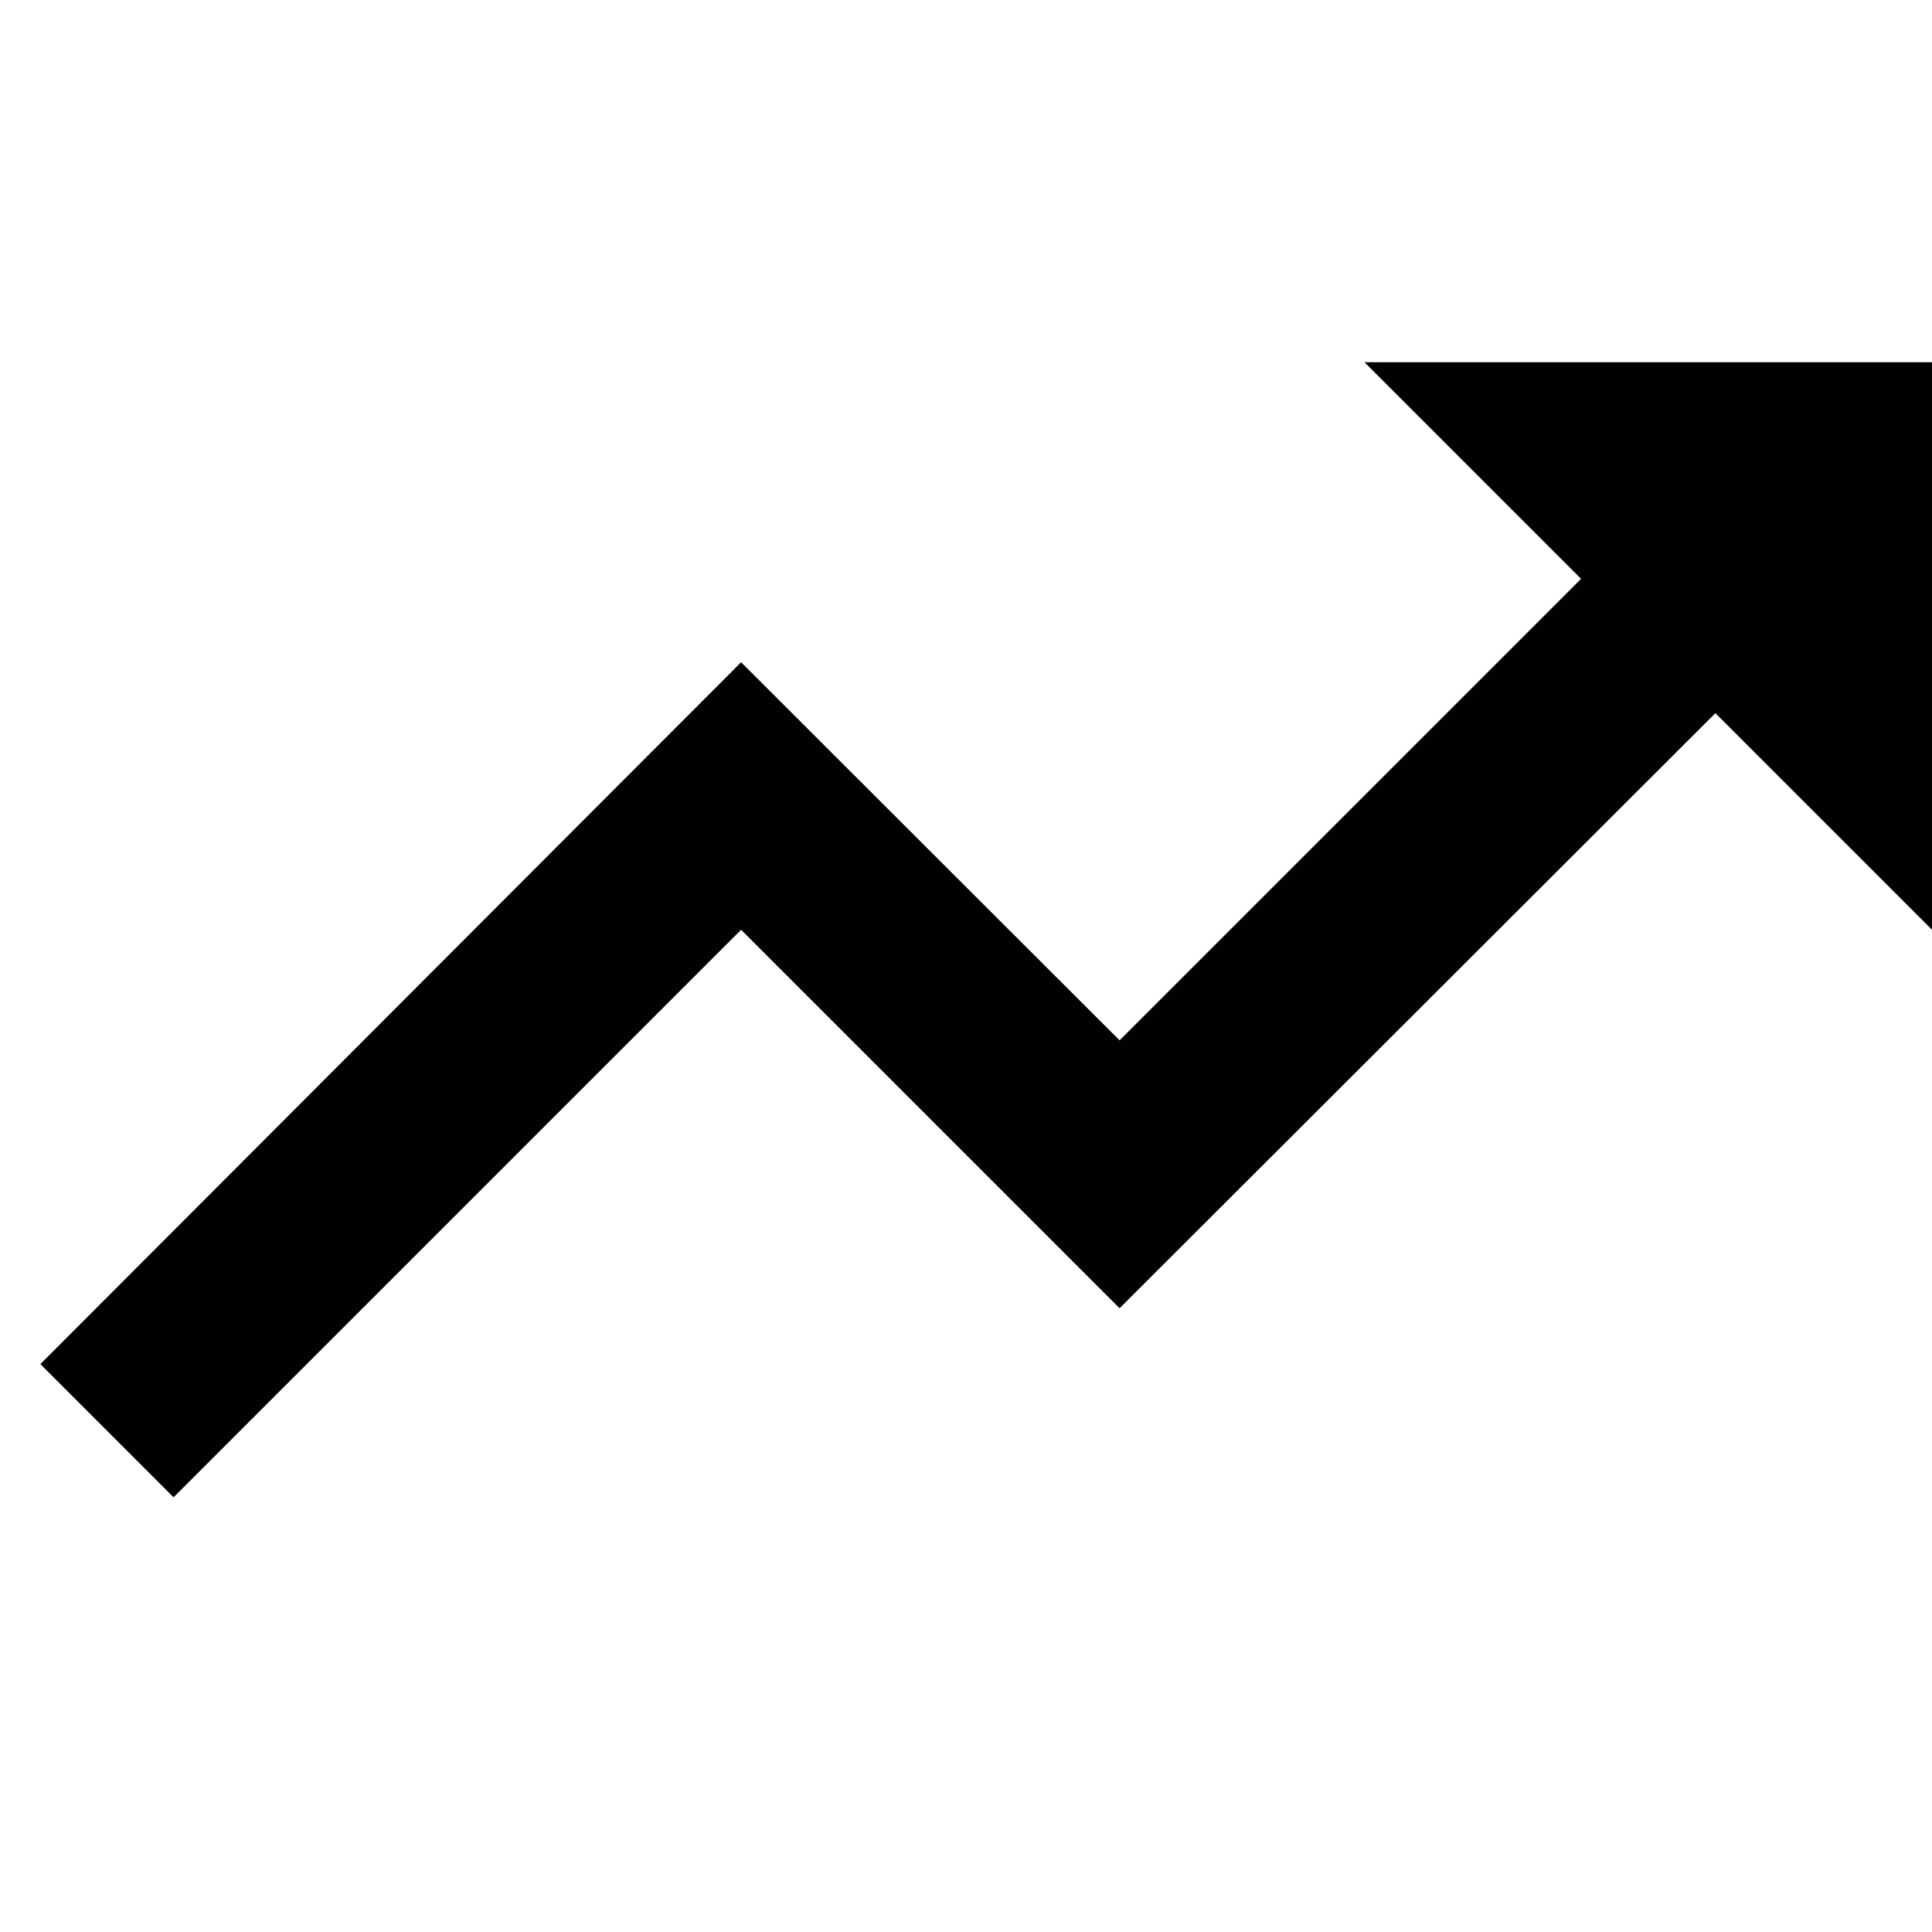
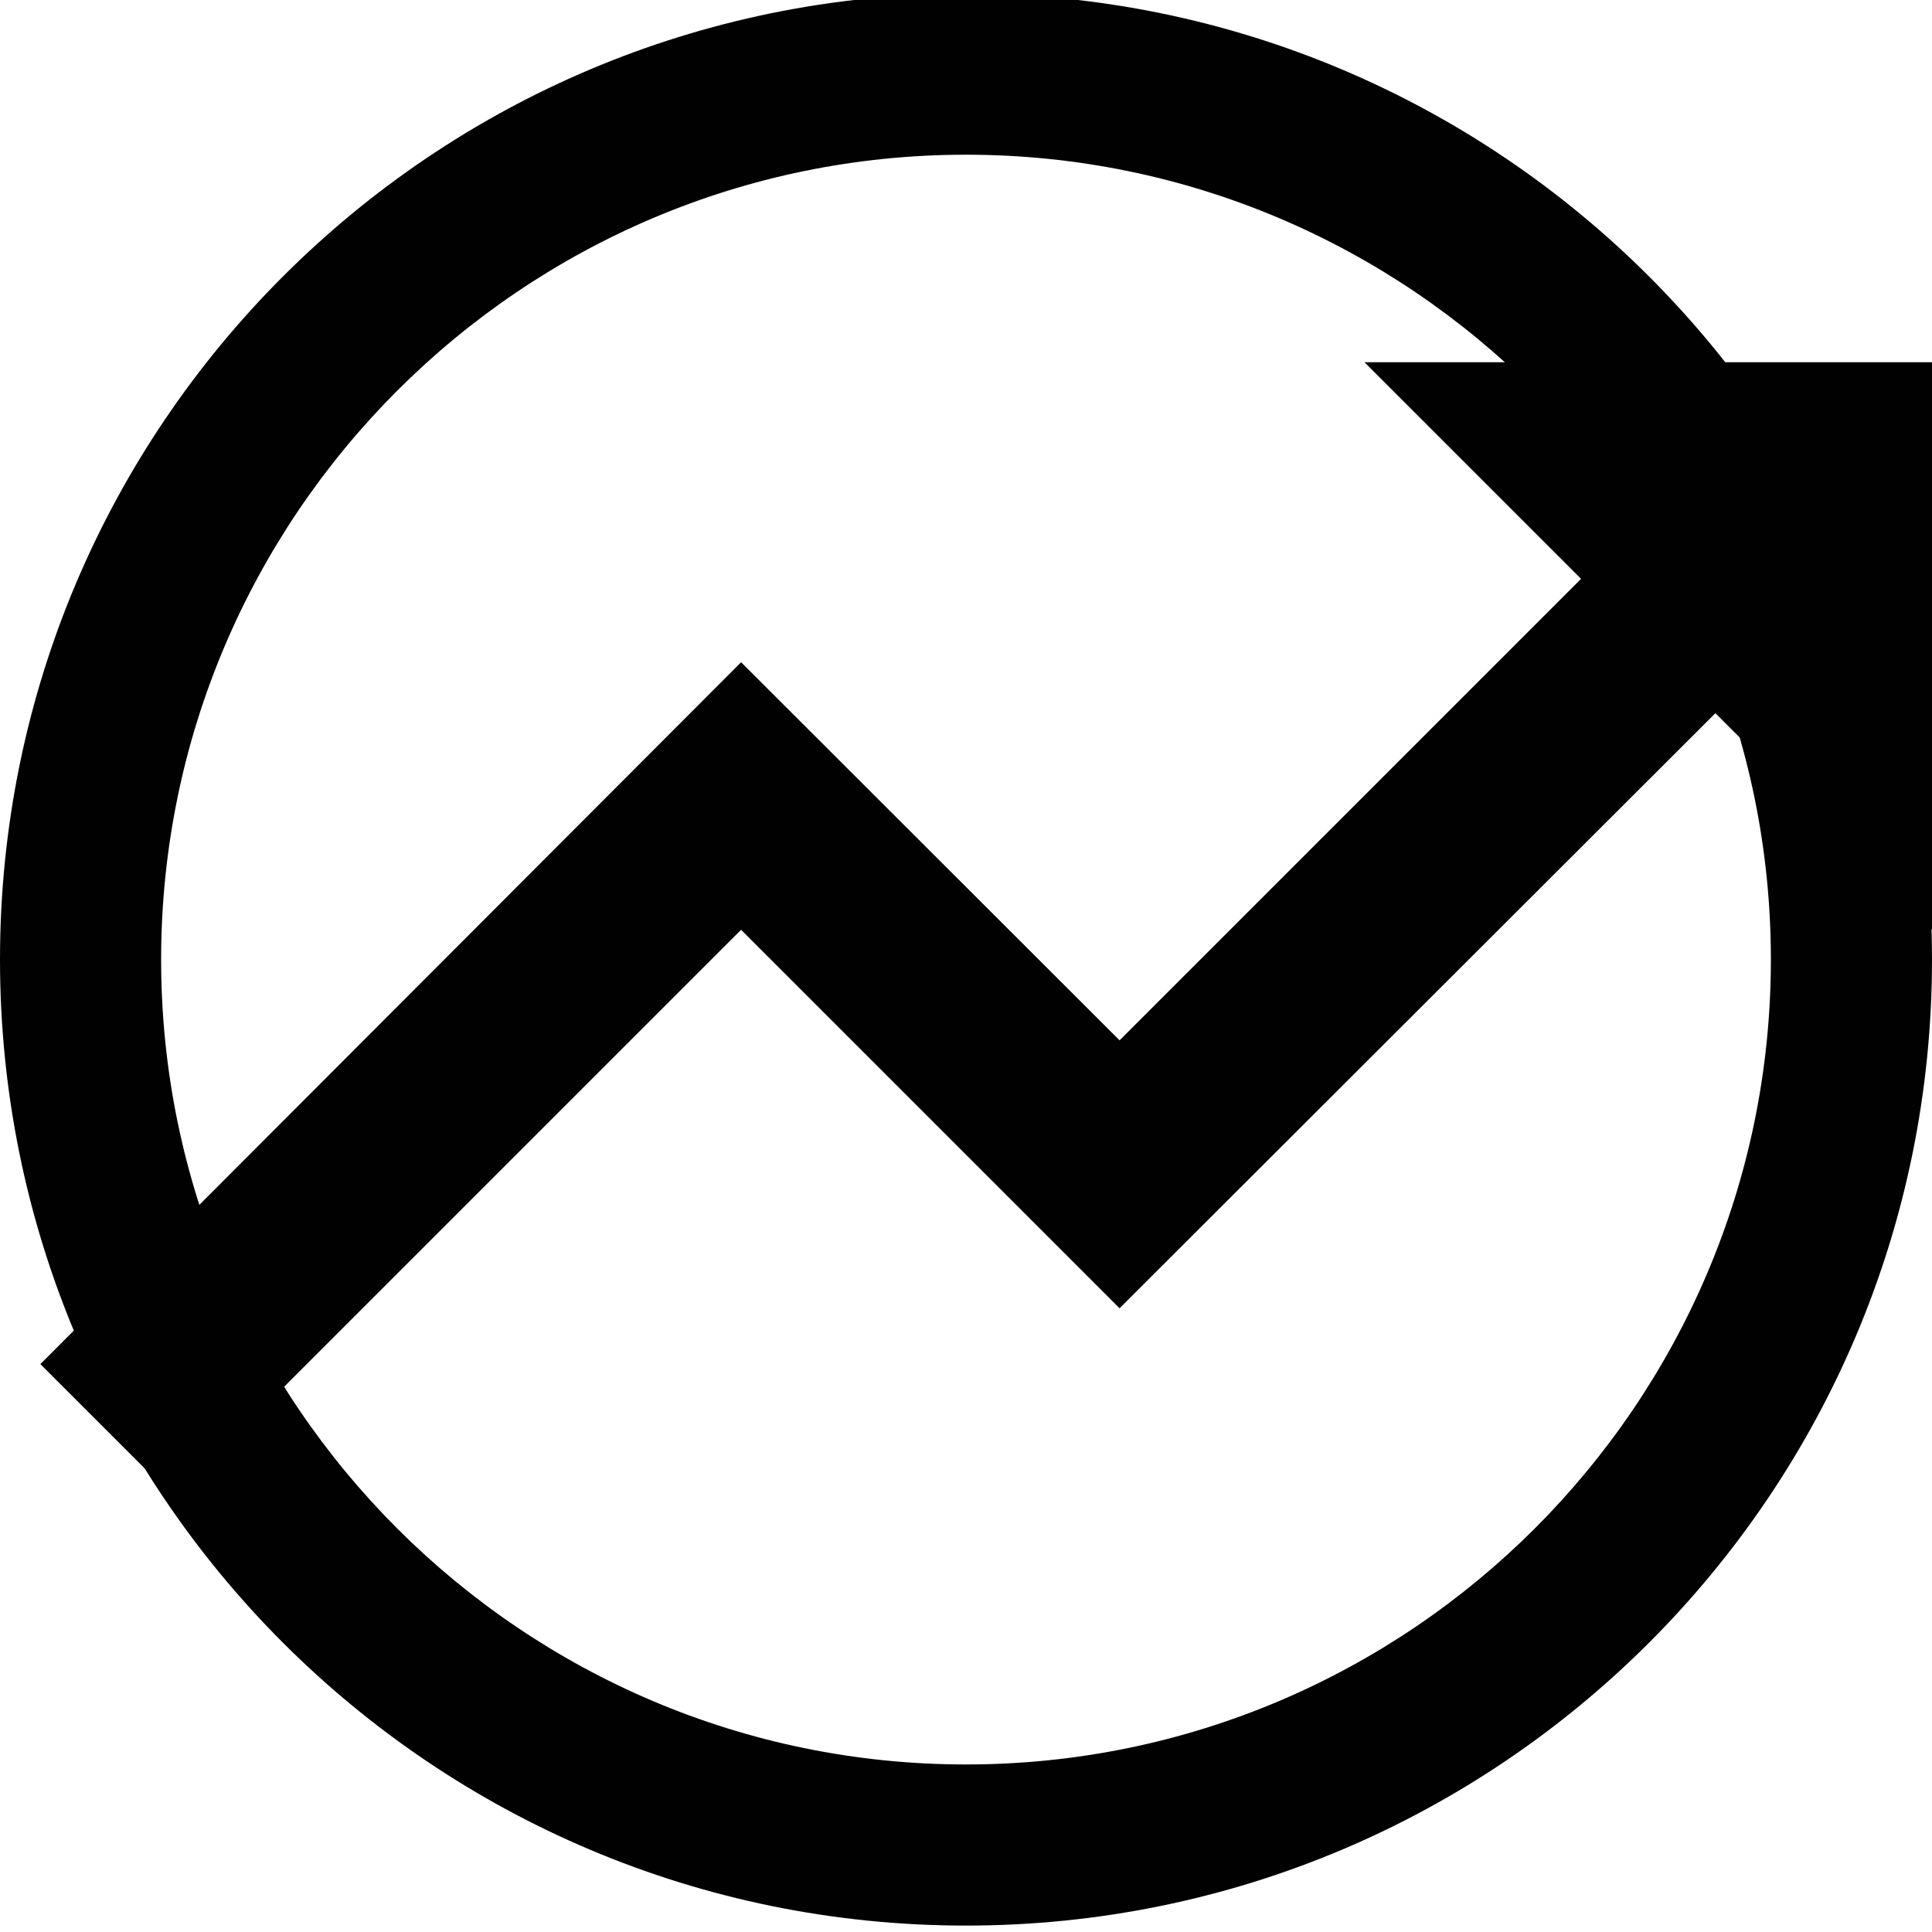
<svg xmlns="http://www.w3.org/2000/svg" version="1.1" id="Layer_1" x="0px" y="0px" viewBox="0 0 512 512" enable-background="new 0 0 512 512" xml:space="preserve">
  <path fill="#010101" d="M361.6,96l57.4,57.4L296.7,275.7L196.4,175.5l-185.7,186L46,396.8l150.4-150.4l100.3,100.3L454.6,189  l57.4,57.4V96H361.6z" />
+   <path fill="#010101" d="M256,41c117.6,0,213.3,95.7,213.3,213.3S373.6,467.6,256,467.6S42.7,371.9,42.7,254.3S138.4,41,256,41  M256-1.7C114.6-1.7,0,112.9,0,254.3c0,141.4,114.6,256,256,256s256-114.6,256-256C512,112.9,397.4-1.7,256-1.7L256-1.7z" />
</svg>
